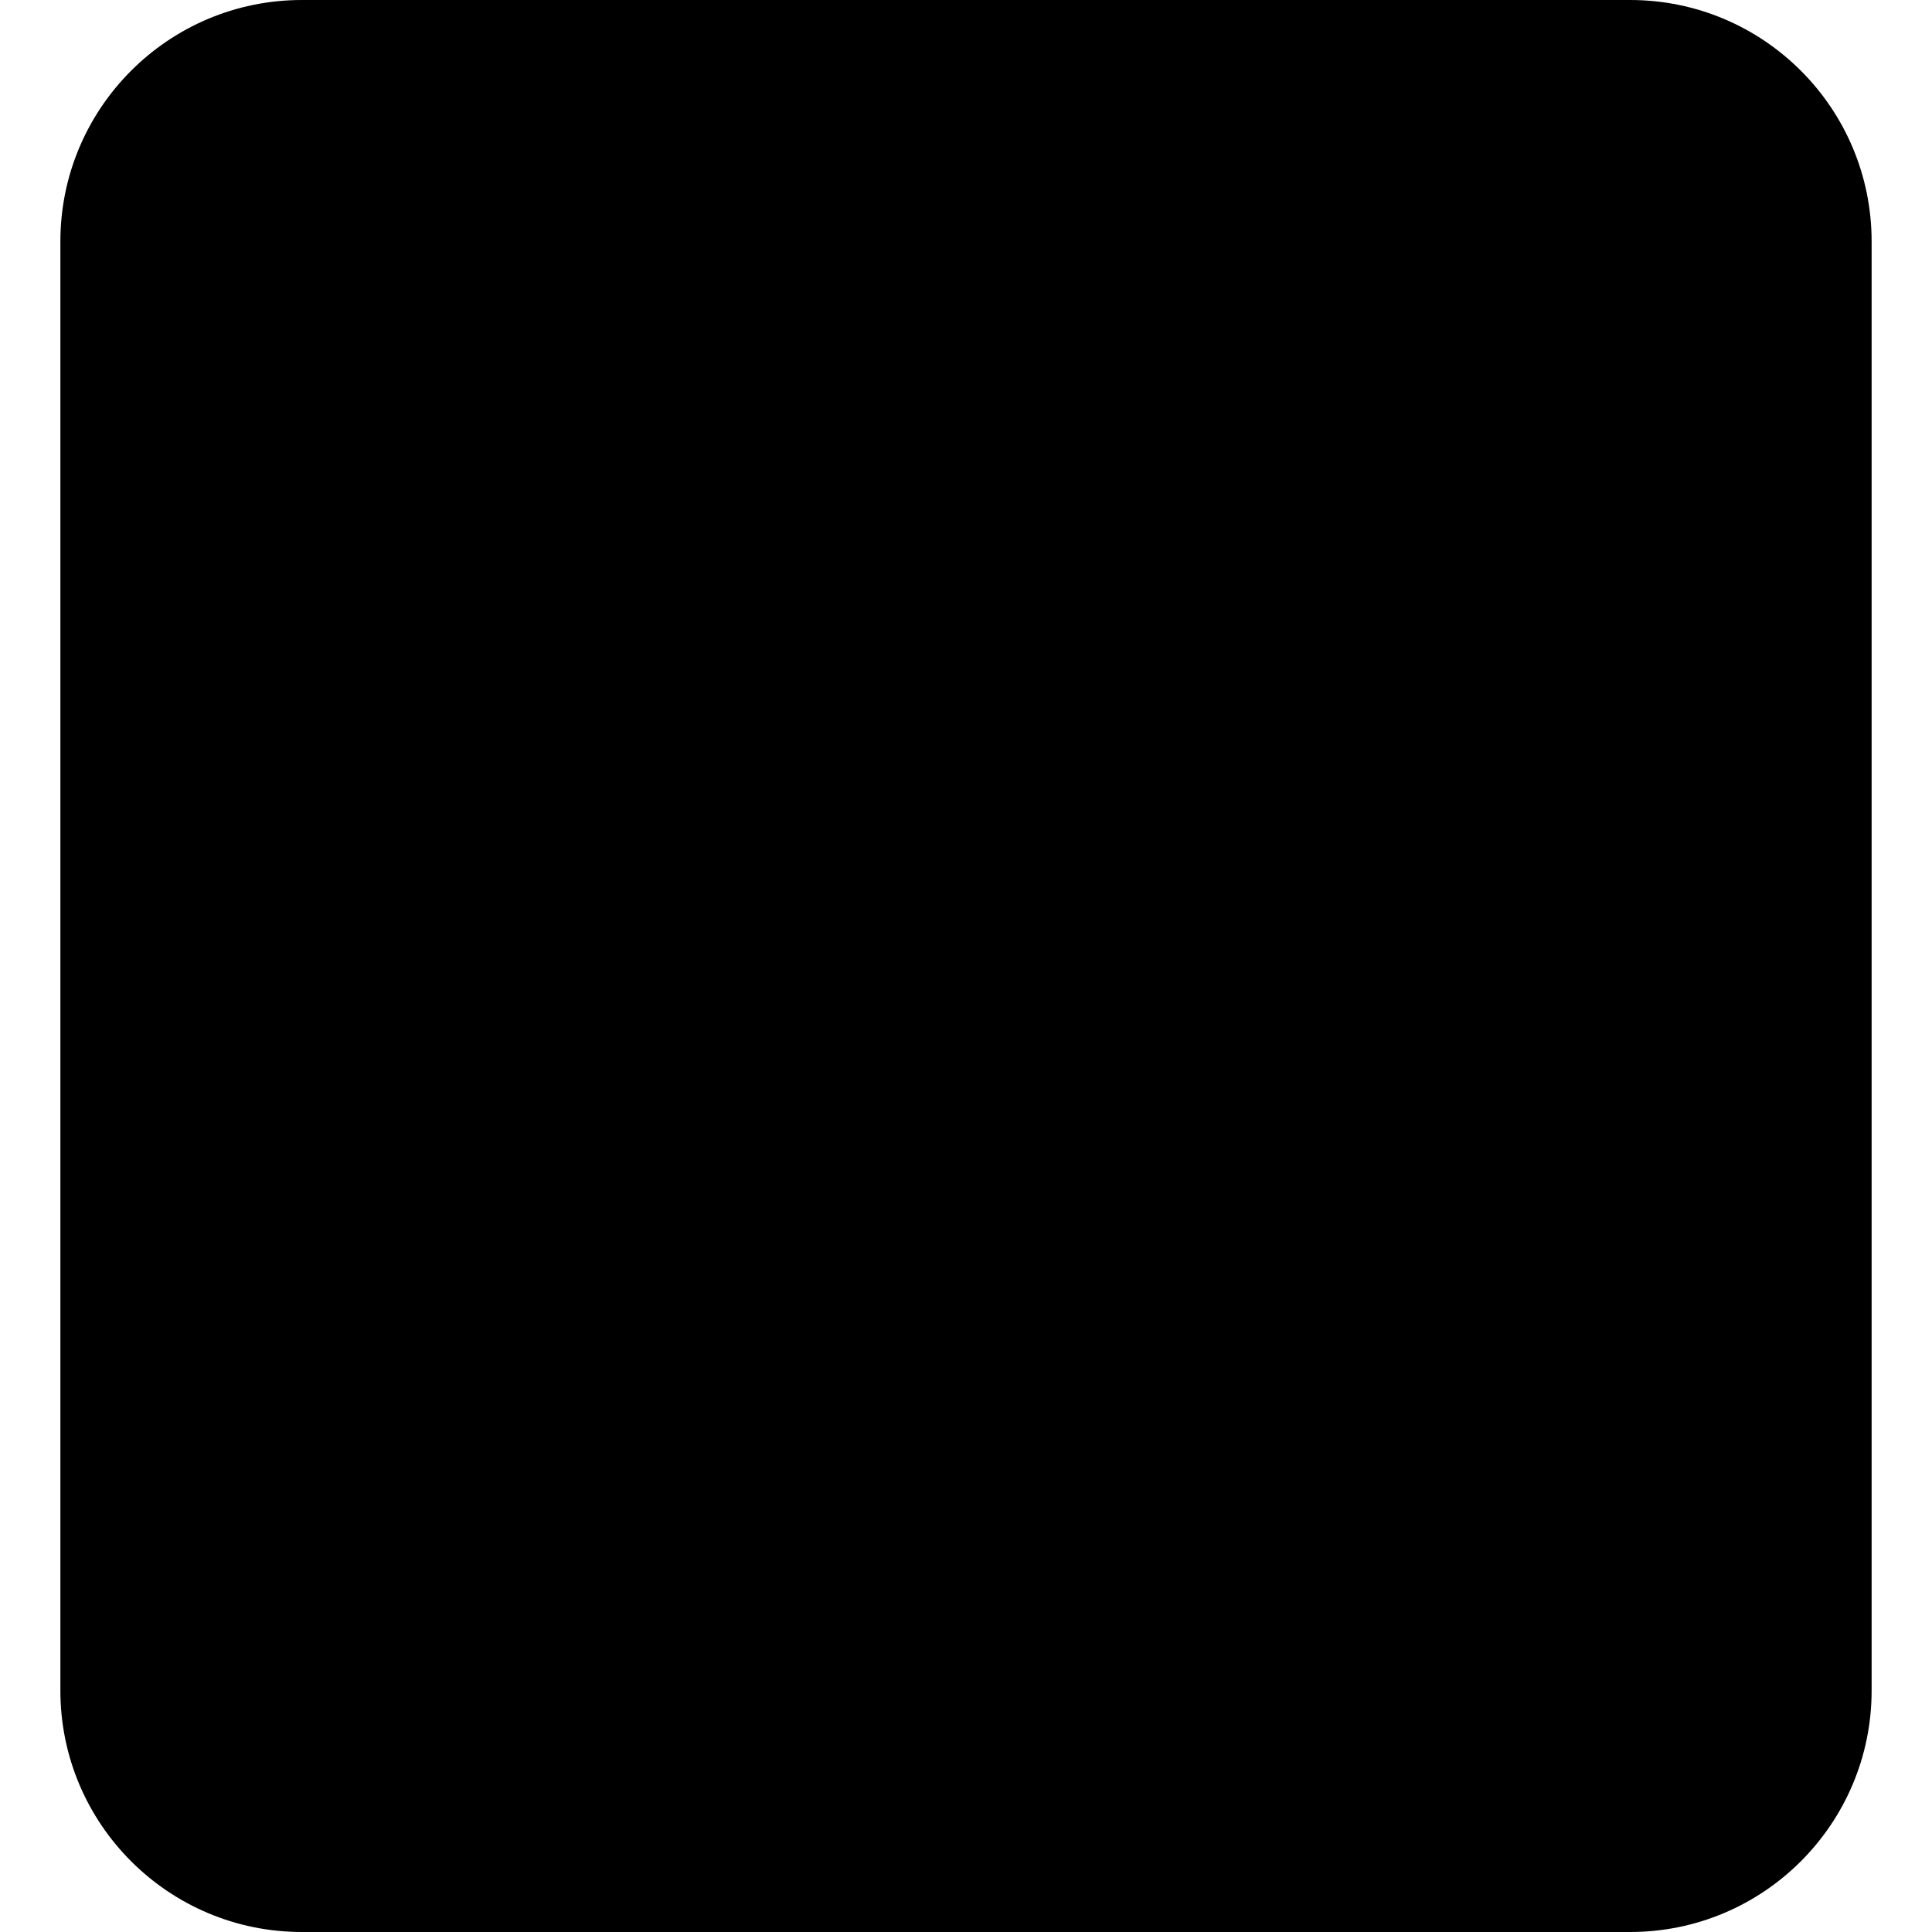
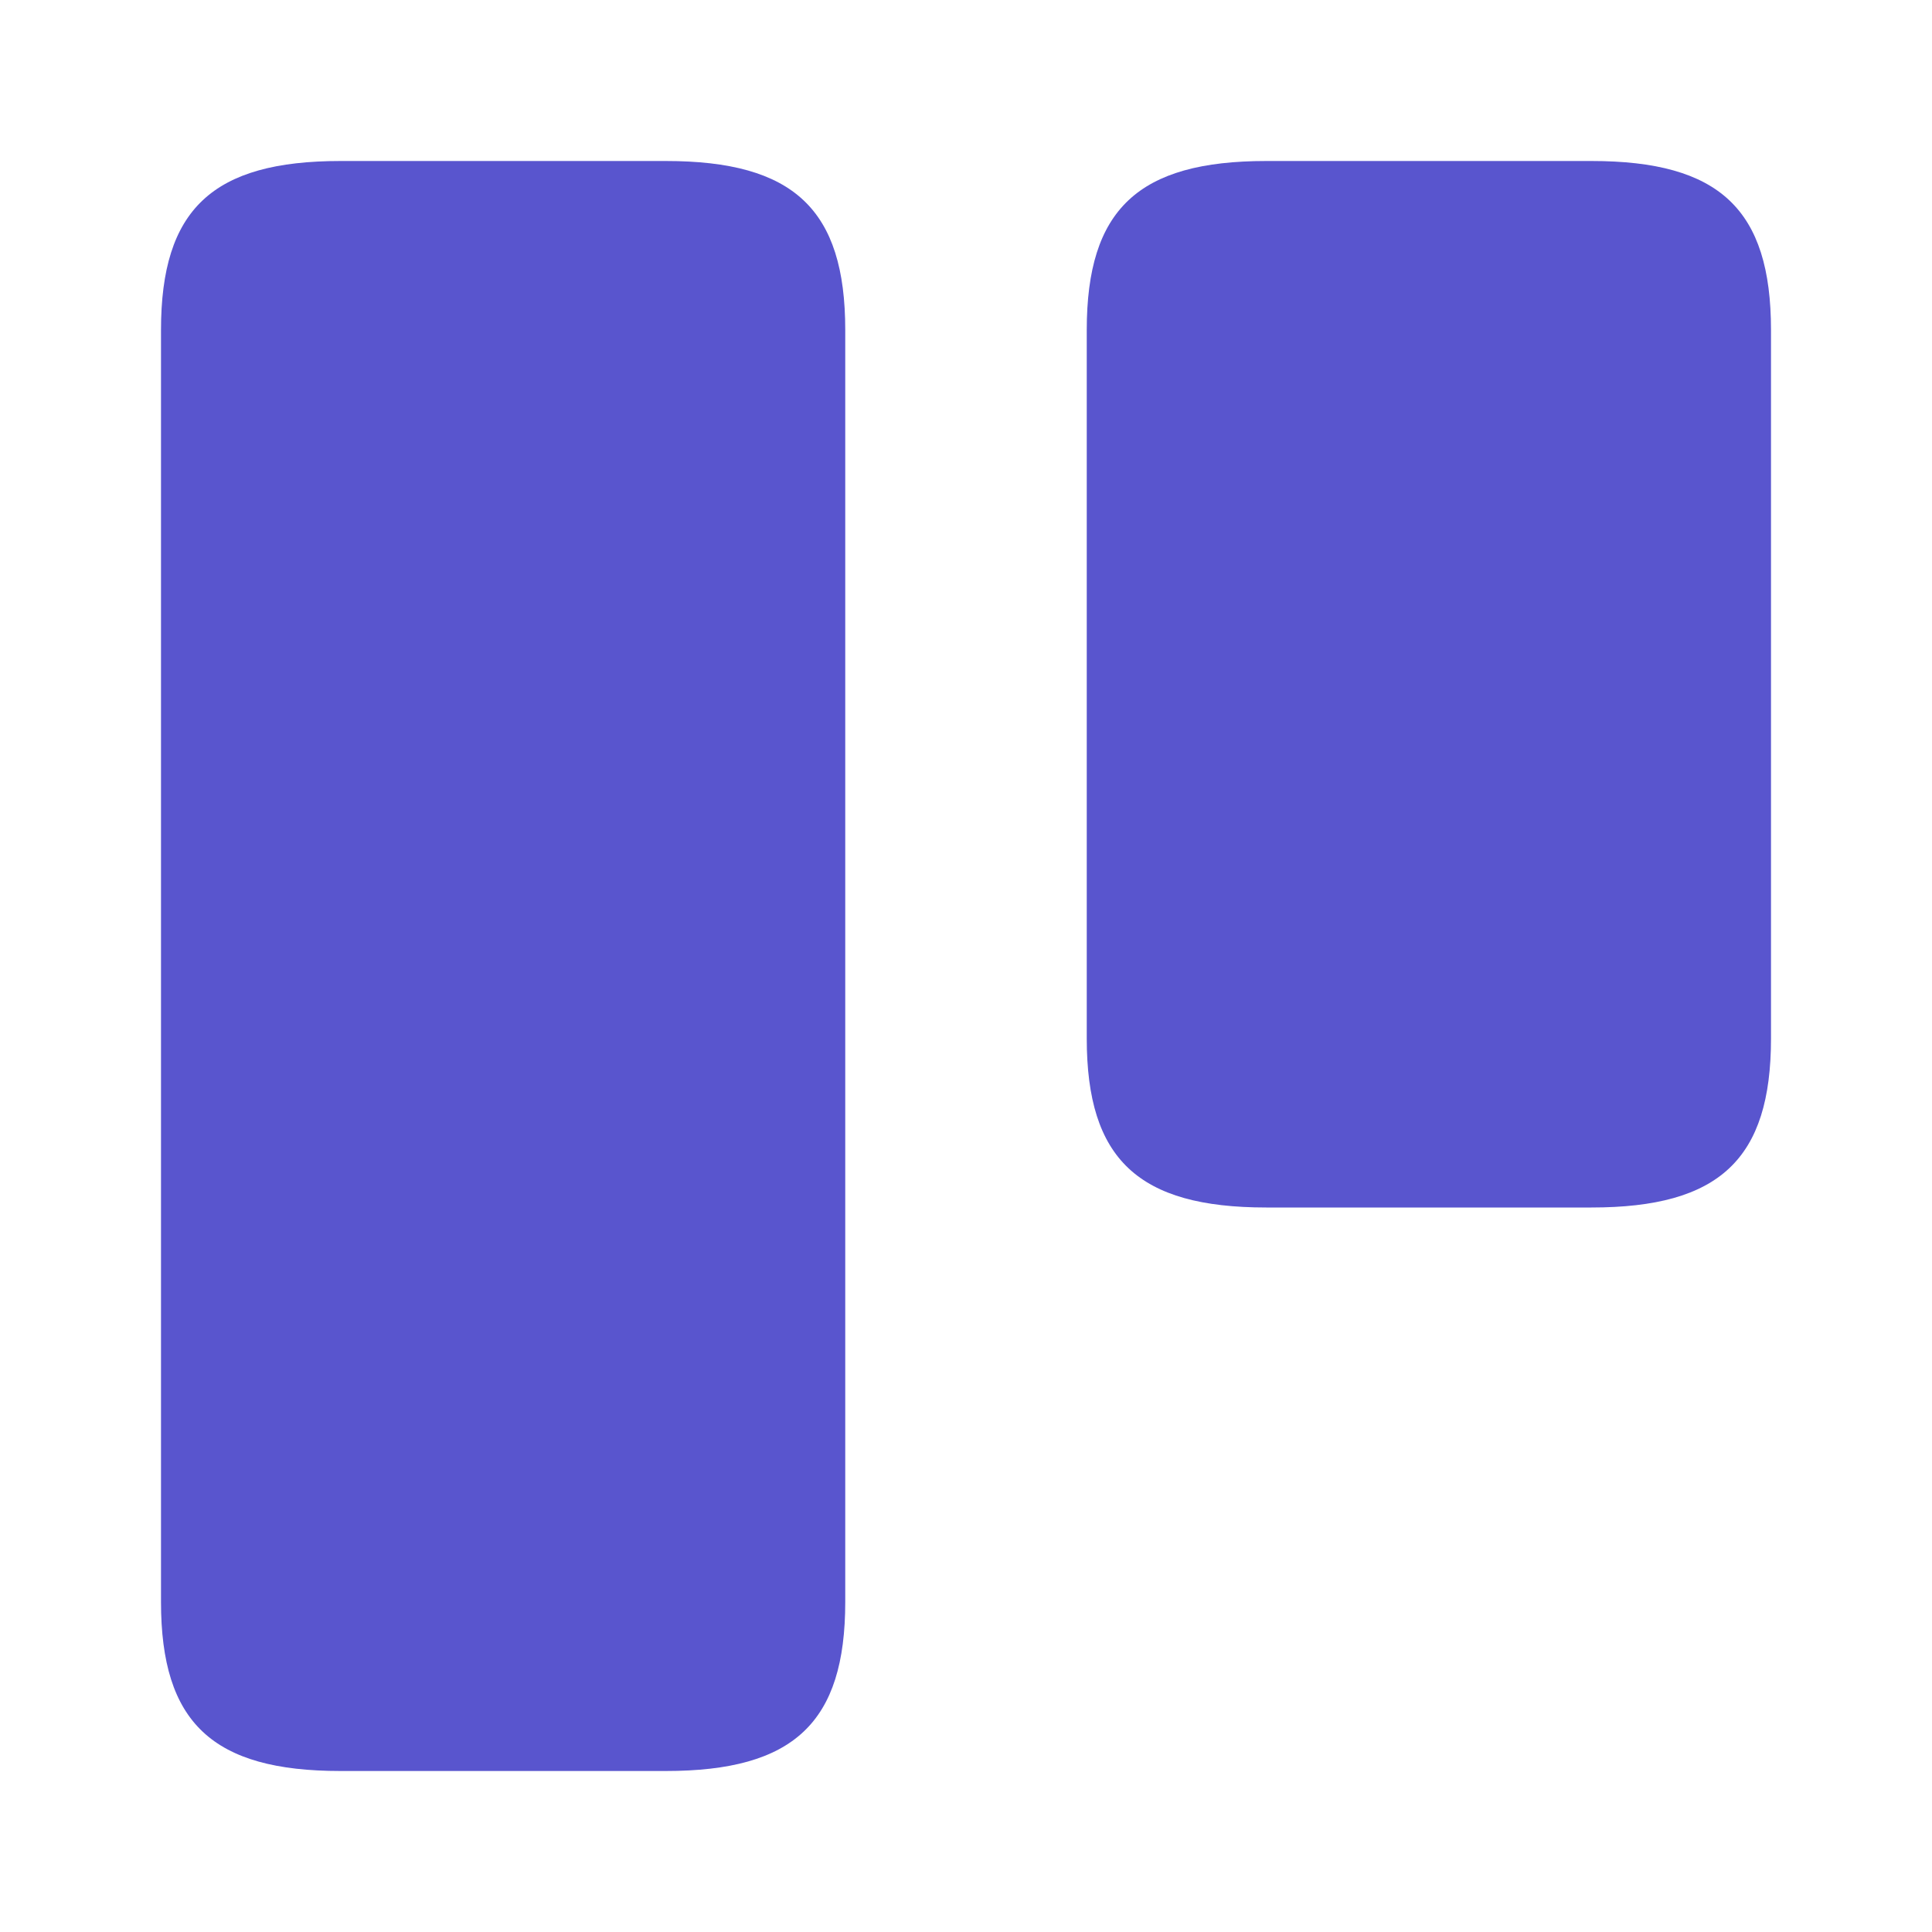
- <svg xmlns="http://www.w3.org/2000/svg" width="1em" height="1em" viewBox="0 0 16 16" class="bi bi-kanban" fill="currentColor">
-   <path fill-rule="purple" d="M13.5 1h-11a1 1 0 0 0-1 1v12a1 1 0 0 0 1 1h11a1 1 0 0 0 1-1V2a1 1 0 0 0-1-1zm-11-1a2 2 0 0 0-2 2v12a2 2 0 0 0 2 2h11a2 2 0 0 0 2-2V2a2 2 0 0 0-2-2h-11z" />
-   <path d="M6.5 3a1 1 0 0 1 1-1h1a1 1 0 0 1 1 1v3a1 1 0 0 1-1 1h-1a1 1 0 0 1-1-1V3zm-4 0a1 1 0 0 1 1-1h1a1 1 0 0 1 1 1v7a1 1 0 0 1-1 1h-1a1 1 0 0 1-1-1V3zm8 0a1 1 0 0 1 1-1h1a1 1 0 0 1 1 1v10a1 1 0 0 1-1 1h-1a1 1 0 0 1-1-1V3z" />
+ <svg xmlns="http://www.w3.org/2000/svg" width="800px" height="800px" viewBox="0 0 24 24" fill="none">
+   <g id="SVGRepo_bgCarrier" stroke-width="0" />
+   <g id="SVGRepo_tracerCarrier" stroke-linecap="round" stroke-linejoin="round" />
+   <g id="SVGRepo_iconCarrier">
+     <path d="M10.5 19.9V4.1C10.5 2.6 9.86 2 8.27 2H4.23C2.64 2 2 2.6 2 4.1V19.9C2 21.4 2.64 22 4.23 22H8.27C9.86 22 10.5 21.4 10.5 19.9Z" fill="#5955ce" />
+     <path d="M22 12.9V4.1C22 2.6 21.36 2 19.77 2H15.73C14.14 2 13.5 2.6 13.5 4.1V12.9C13.5 14.4 14.14 15 15.73 15H19.77C21.36 15 22 14.4 22 12.9Z" fill="#5955ce" />
+   </g>
</svg>
